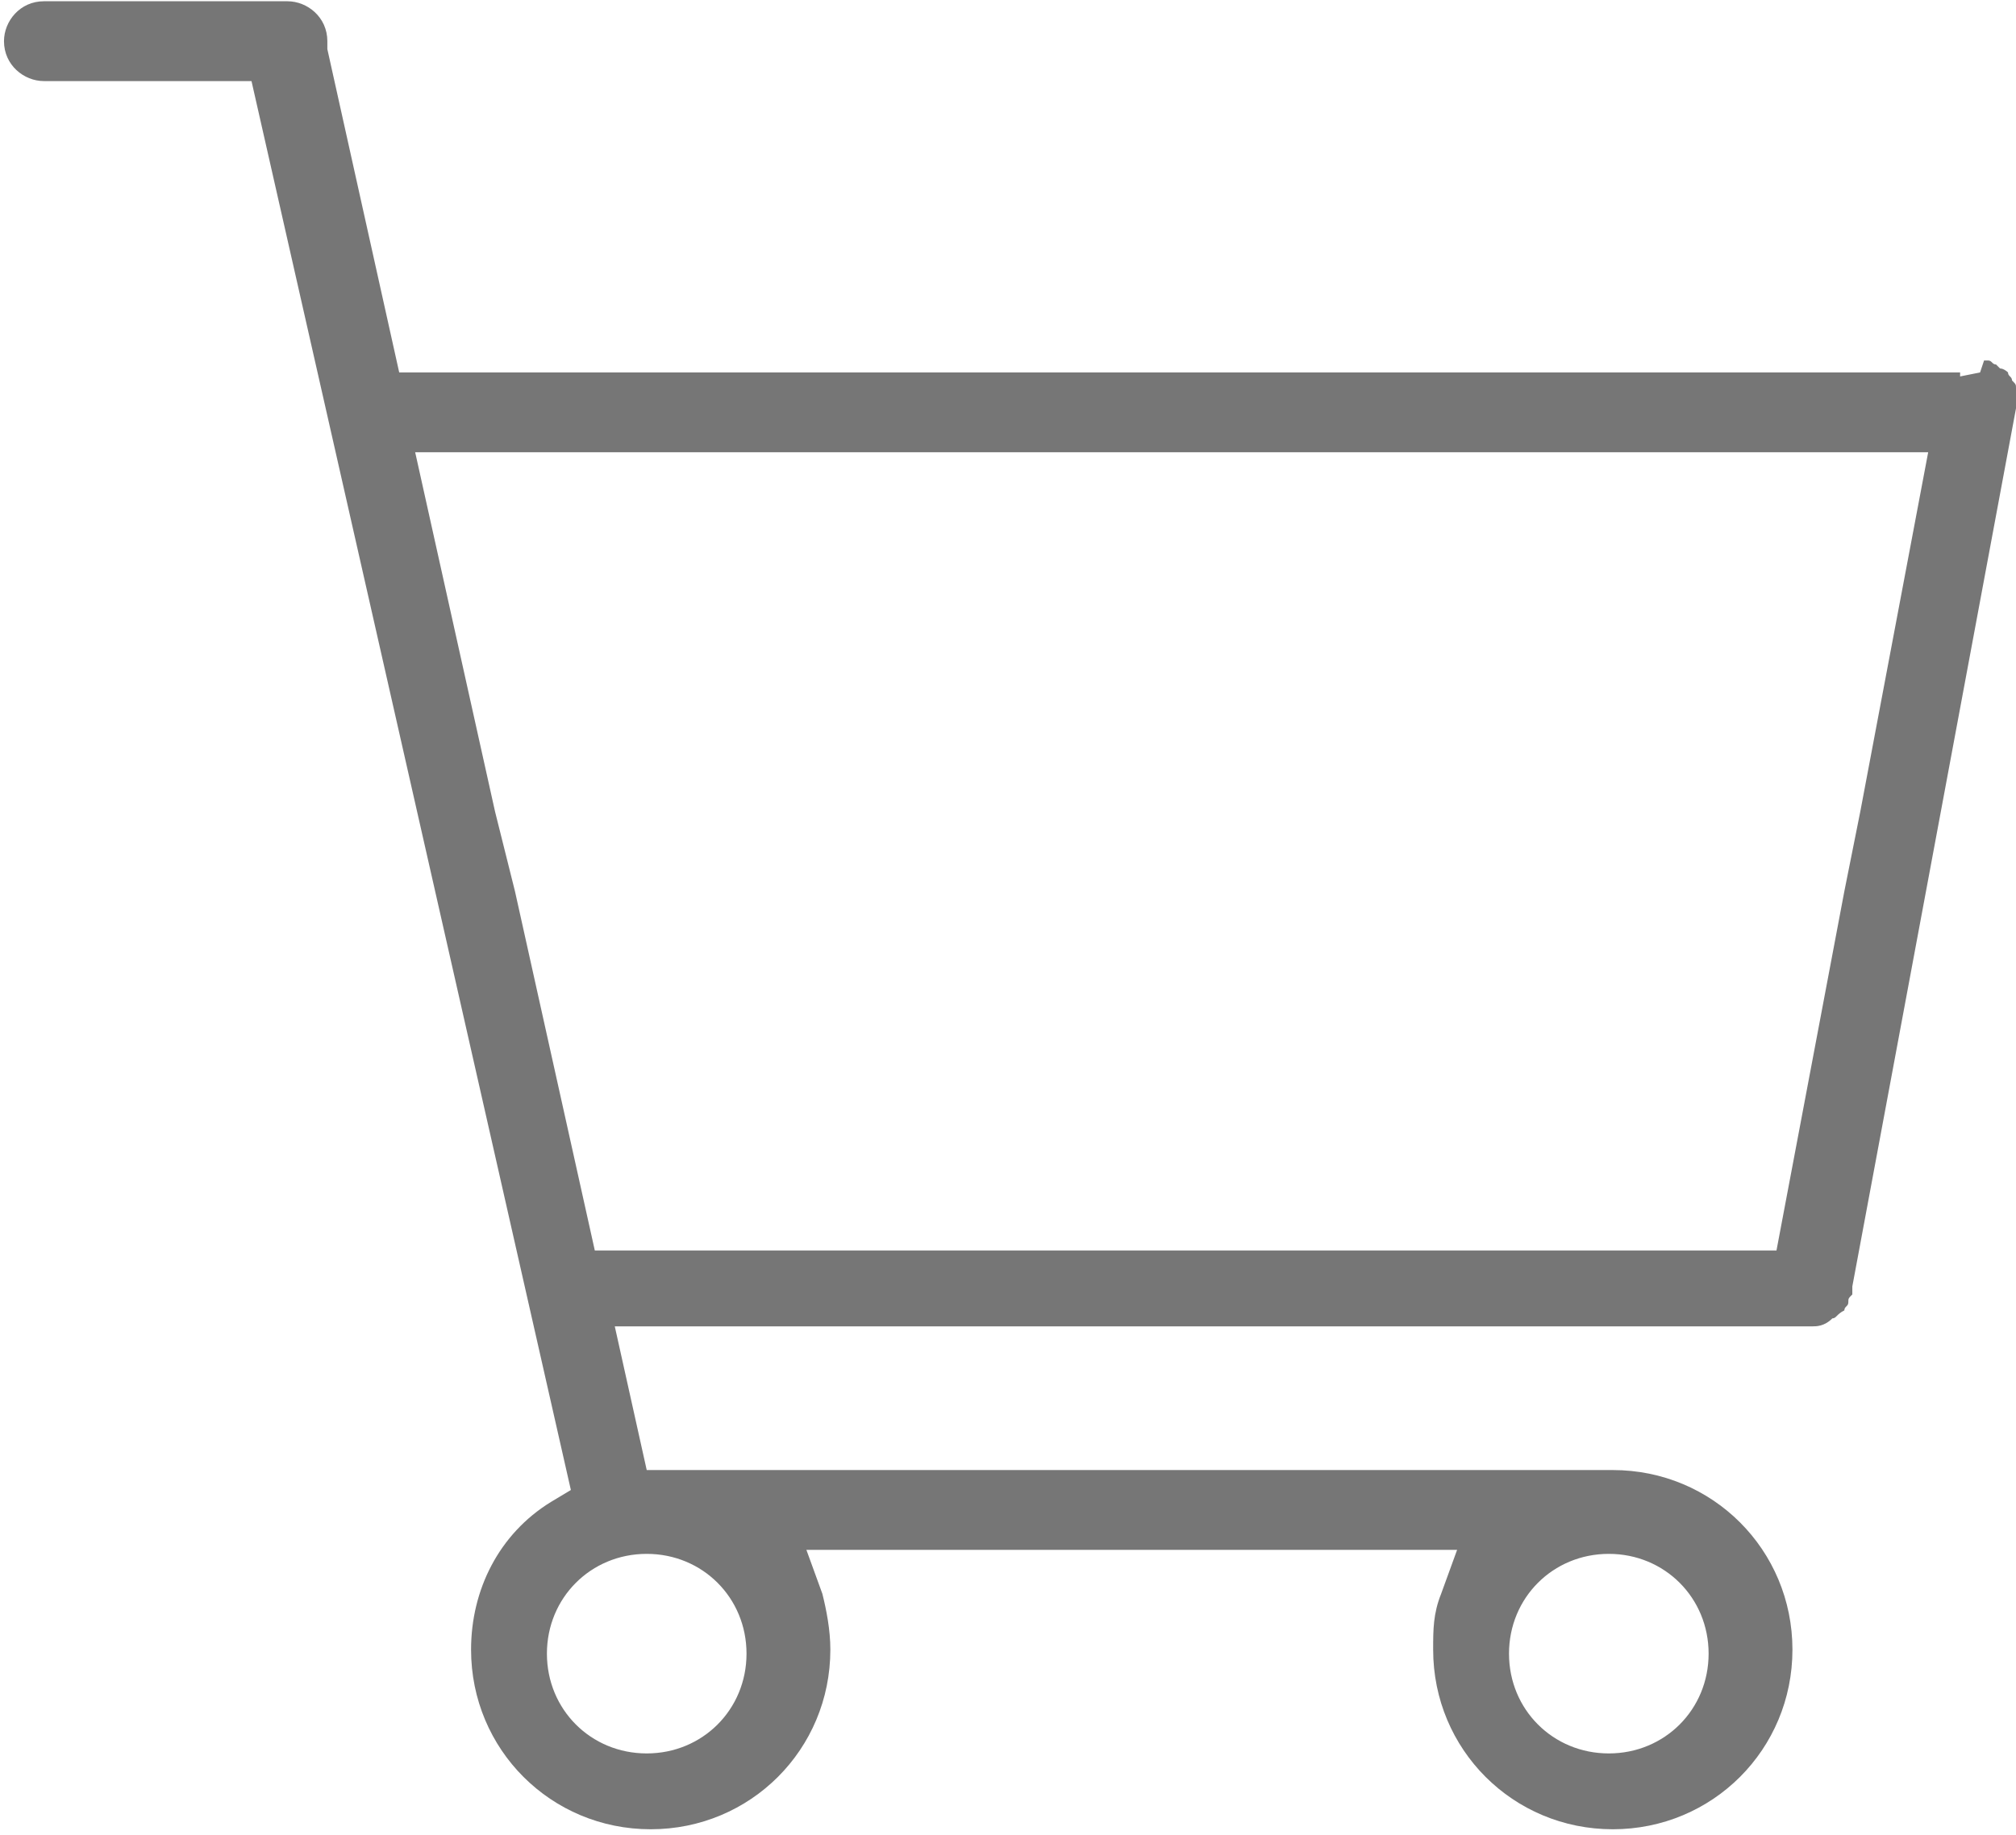
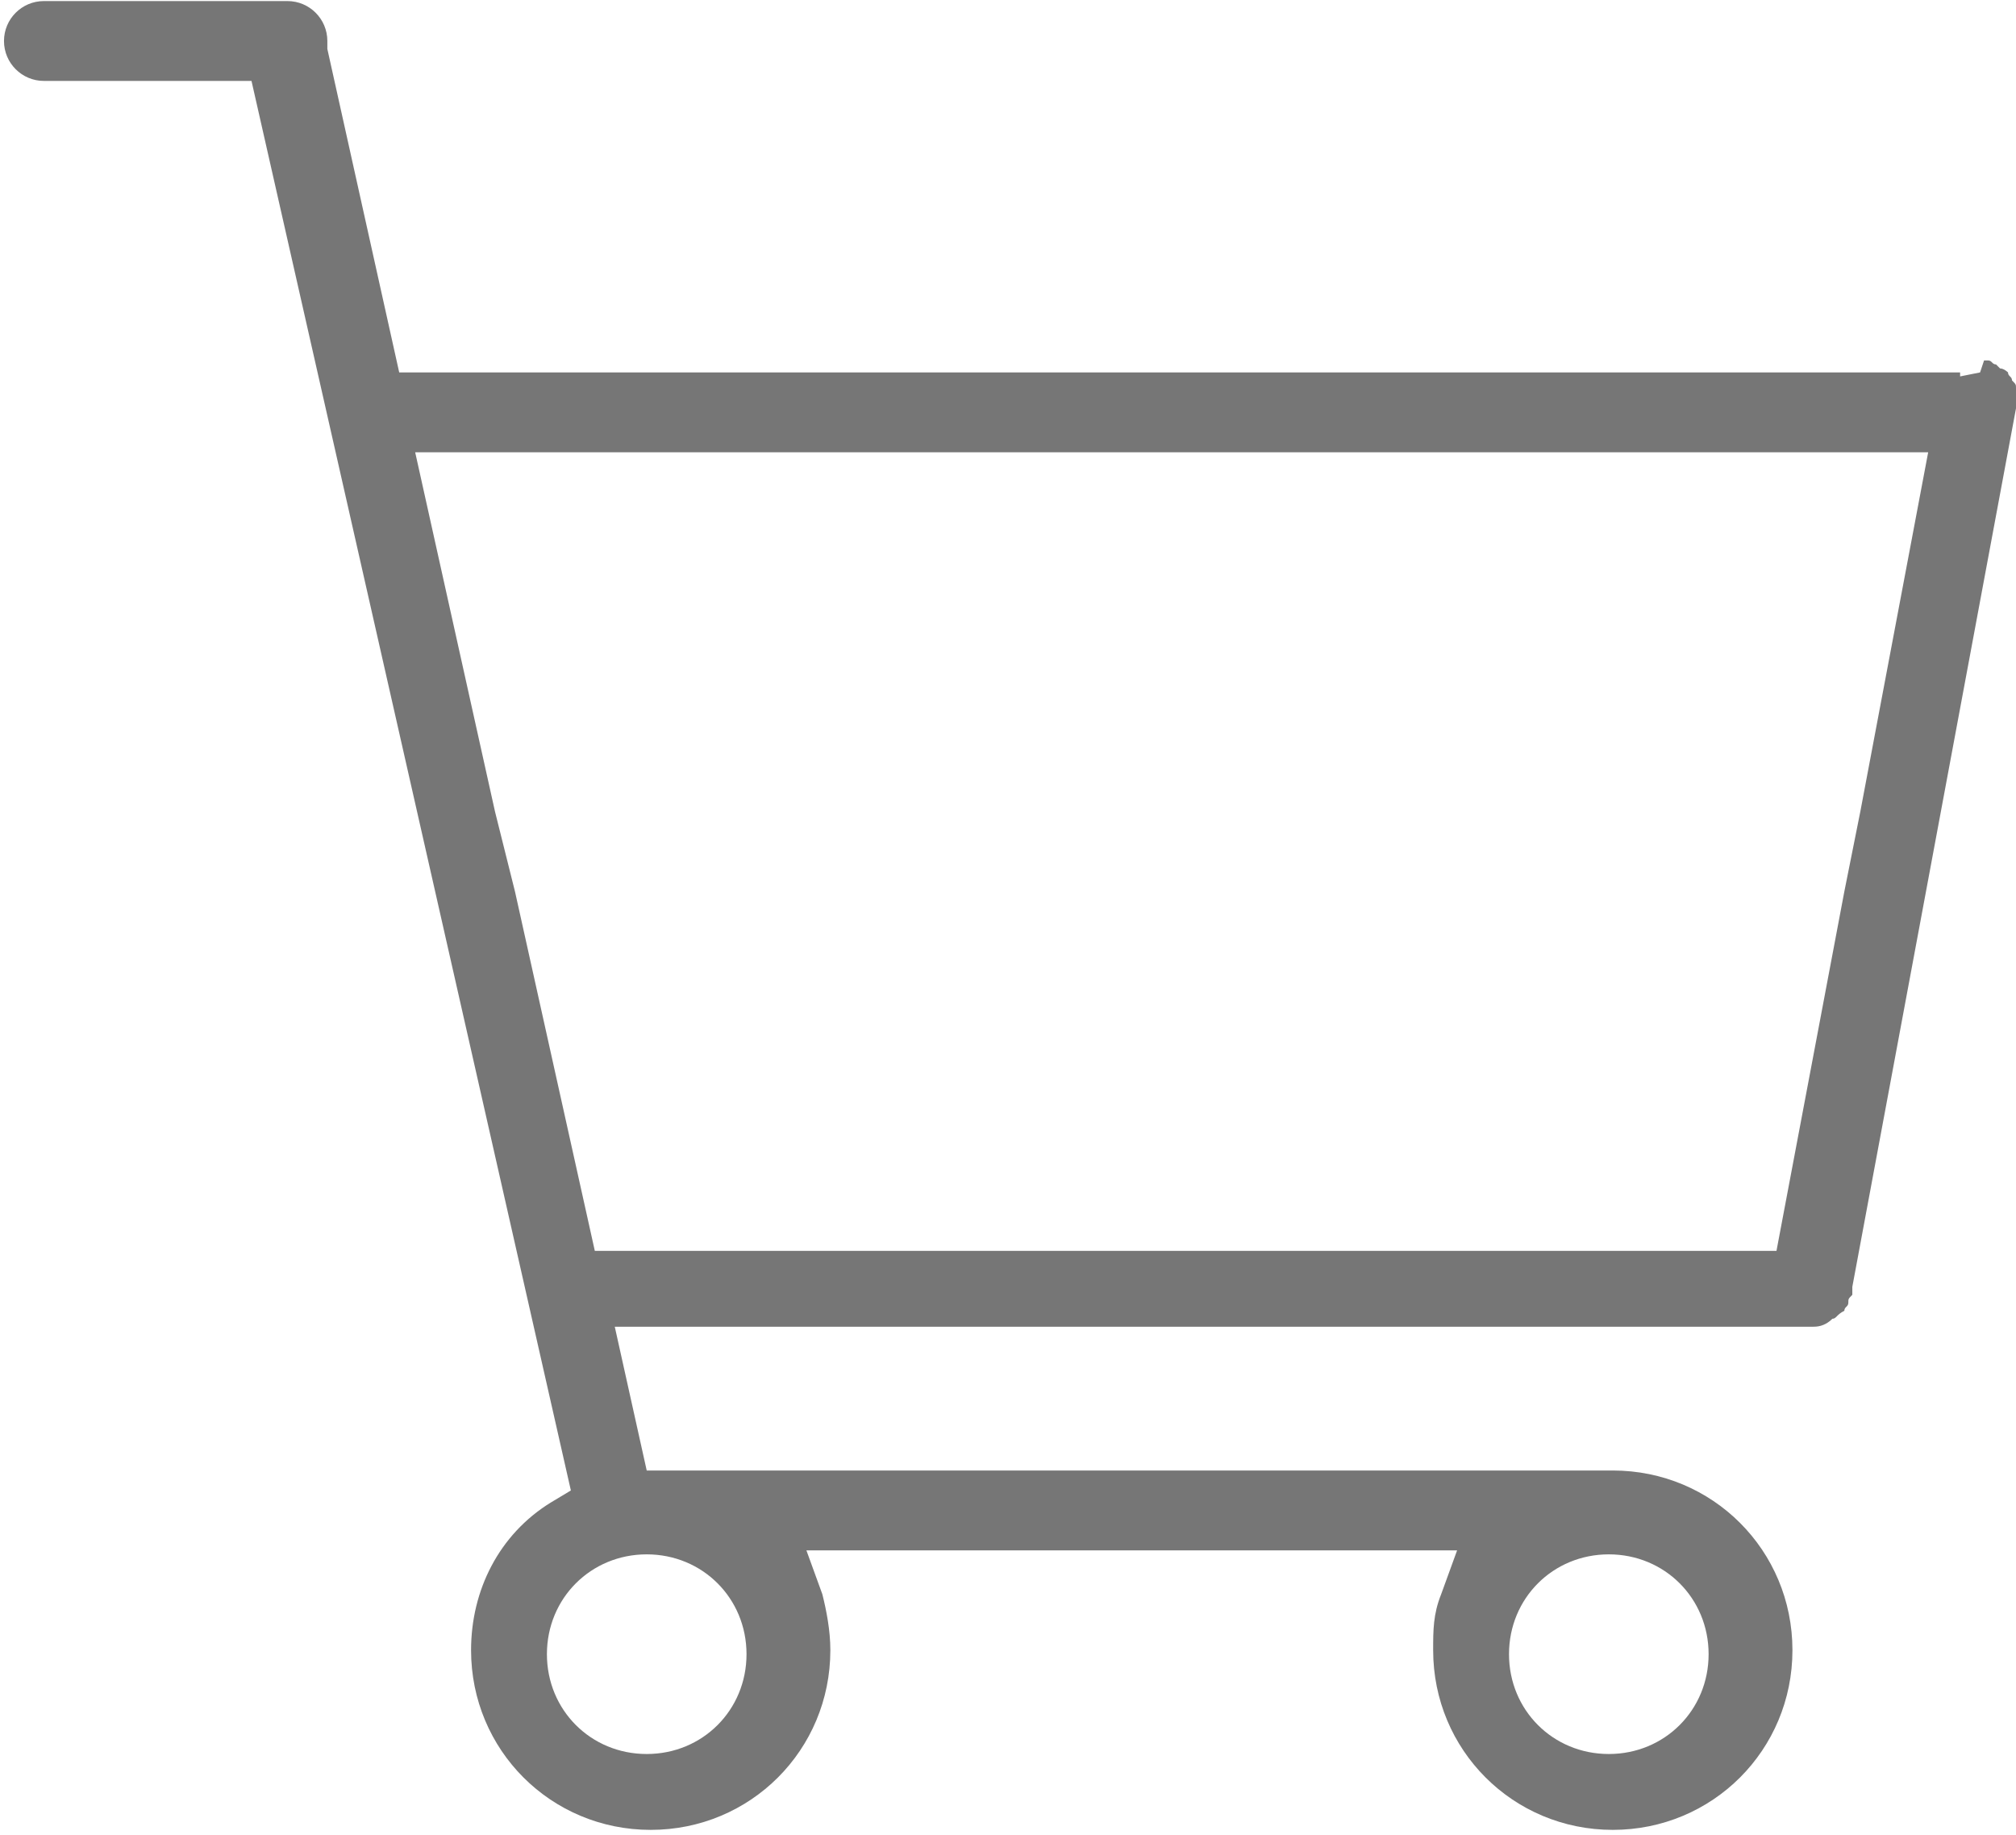
- <svg xmlns="http://www.w3.org/2000/svg" xml:space="preserve" width="2.471mm" height="2.249mm" version="1.1" style="shape-rendering:geometricPrecision; text-rendering:geometricPrecision; image-rendering:optimizeQuality; fill-rule:evenodd; clip-rule:evenodd" viewBox="0 0 5.05 4.59">
-   <defs>
-     <style type="text/css">
-    
-     .fil0 {fill:#767676}
-    
-   </style>
-   </defs>
-   <g id="Layer_x0020_1">
-     <path class="fil0" d="M4.96 0.93l-0.05 0.01 -0 -0.01 -3.91 0 -0.18 -0.81 0 -0.02c0,-0.06 -0.05,-0.1 -0.1,-0.1l-0.61 0c-0.06,0 -0.1,0.05 -0.1,0.1 0,0.06 0.05,0.1 0.1,0.1l0.52 0 0.8 3.53 -0.05 0.03c-0.13,0.08 -0.2,0.22 -0.2,0.37 0,0.25 0.2,0.45 0.45,0.45 0.25,0 0.45,-0.2 0.45,-0.45 0,-0.05 -0.01,-0.1 -0.02,-0.14l-0.04 -0.11 1.63 0 -0.04 0.11c-0.02,0.05 -0.02,0.09 -0.02,0.14 0,0.25 0.2,0.45 0.45,0.45 0.25,0 0.45,-0.2 0.45,-0.45 0,-0.25 -0.2,-0.45 -0.45,-0.45l-2.42 0 -0.08 -0.36 3 0c0.01,0 0.03,-0 0.05,-0.02 0.01,-0 0.01,-0.01 0.03,-0.02 0,-0.01 0.01,-0.01 0.01,-0.02 0,-0.01 0,-0.01 0.01,-0.02l0 -0.02 0 0 0.41 -2.2 -0 -0.03 -0 -0.02c-0,-0.01 -0,-0.01 -0.01,-0.02 -0,-0.01 -0.01,-0.01 -0.01,-0.02 -0,-0 -0.01,-0.01 -0.02,-0.01 -0,-0 -0.01,-0.01 -0.01,-0.01 -0.01,-0 -0.01,-0.01 -0.02,-0.01l-0.01 -0zm-3.09 3.21c0,0.14 -0.11,0.25 -0.25,0.25 -0.14,0 -0.25,-0.11 -0.25,-0.25 0,-0.14 0.11,-0.25 0.25,-0.25 0.14,0 0.25,0.11 0.25,0.25zm2.41 0c0,0.14 -0.11,0.25 -0.25,0.25 -0.14,0 -0.25,-0.11 -0.25,-0.25 0,-0.14 0.11,-0.25 0.25,-0.25 0.14,0 0.25,0.11 0.25,0.25zm-0.44 -3.01l-0.2 0 -1.3 0 -0.2 0 -1.1 0 0.2 0.9 0.05 0.2 0.2 0.9 0.85 0 0.2 0 0.86 0 0.2 0 0.85 0 0.17 -0.9 0.04 -0.2 0.17 -0.9 -0.98 0z" />
-   </g>
+ <svg xmlns="http://www.w3.org/2000/svg" width="9.341" height="8.5" viewBox="0 0 5.05 4.59" shape-rendering="geometricPrecision" text-rendering="geometricPrecision" image-rendering="optimizeQuality" fill-rule="evenodd" clip-rule="evenodd">
+   <path d="M4.96.93l-.05.01V.93H1L.82.12V.1a.1.1 0 00-.1-.1H.11a.1.1 0 000 .2h.52l.8 3.53-.05.03c-.13.08-.2.22-.2.37 0 .25.2.45.45.45s.45-.2.45-.45c0-.05-.01-.1-.02-.14l-.04-.11h1.63l-.04.11c-.02.05-.02.09-.02.14 0 .25.2.45.45.45s.45-.2.45-.45-.2-.45-.45-.45H1.62l-.08-.36h3c.01 0 .03 0 .05-.02.01 0 .01-.01.03-.02 0-.01.01-.01.01-.02s0-.01.01-.02v-.02l.41-2.2V.97c0-.01 0-.01-.01-.02 0-.01-.01-.01-.01-.02 0 0-.01-.01-.02-.01L5 .91C4.99.91 4.99.9 4.98.9h-.01zM1.87 4.14c0 .14-.11.25-.25.25s-.25-.11-.25-.25.11-.25.25-.25.25.11.25.25zm2.41 0c0 .14-.11.25-.25.25s-.25-.11-.25-.25.11-.25.25-.25.25.11.25.25zm-.44-3.01h-2.8l.2.9.05.2.2.9h2.96l.17-.9.04-.2.17-.9h-.98z" fill="#767676" />
</svg>
